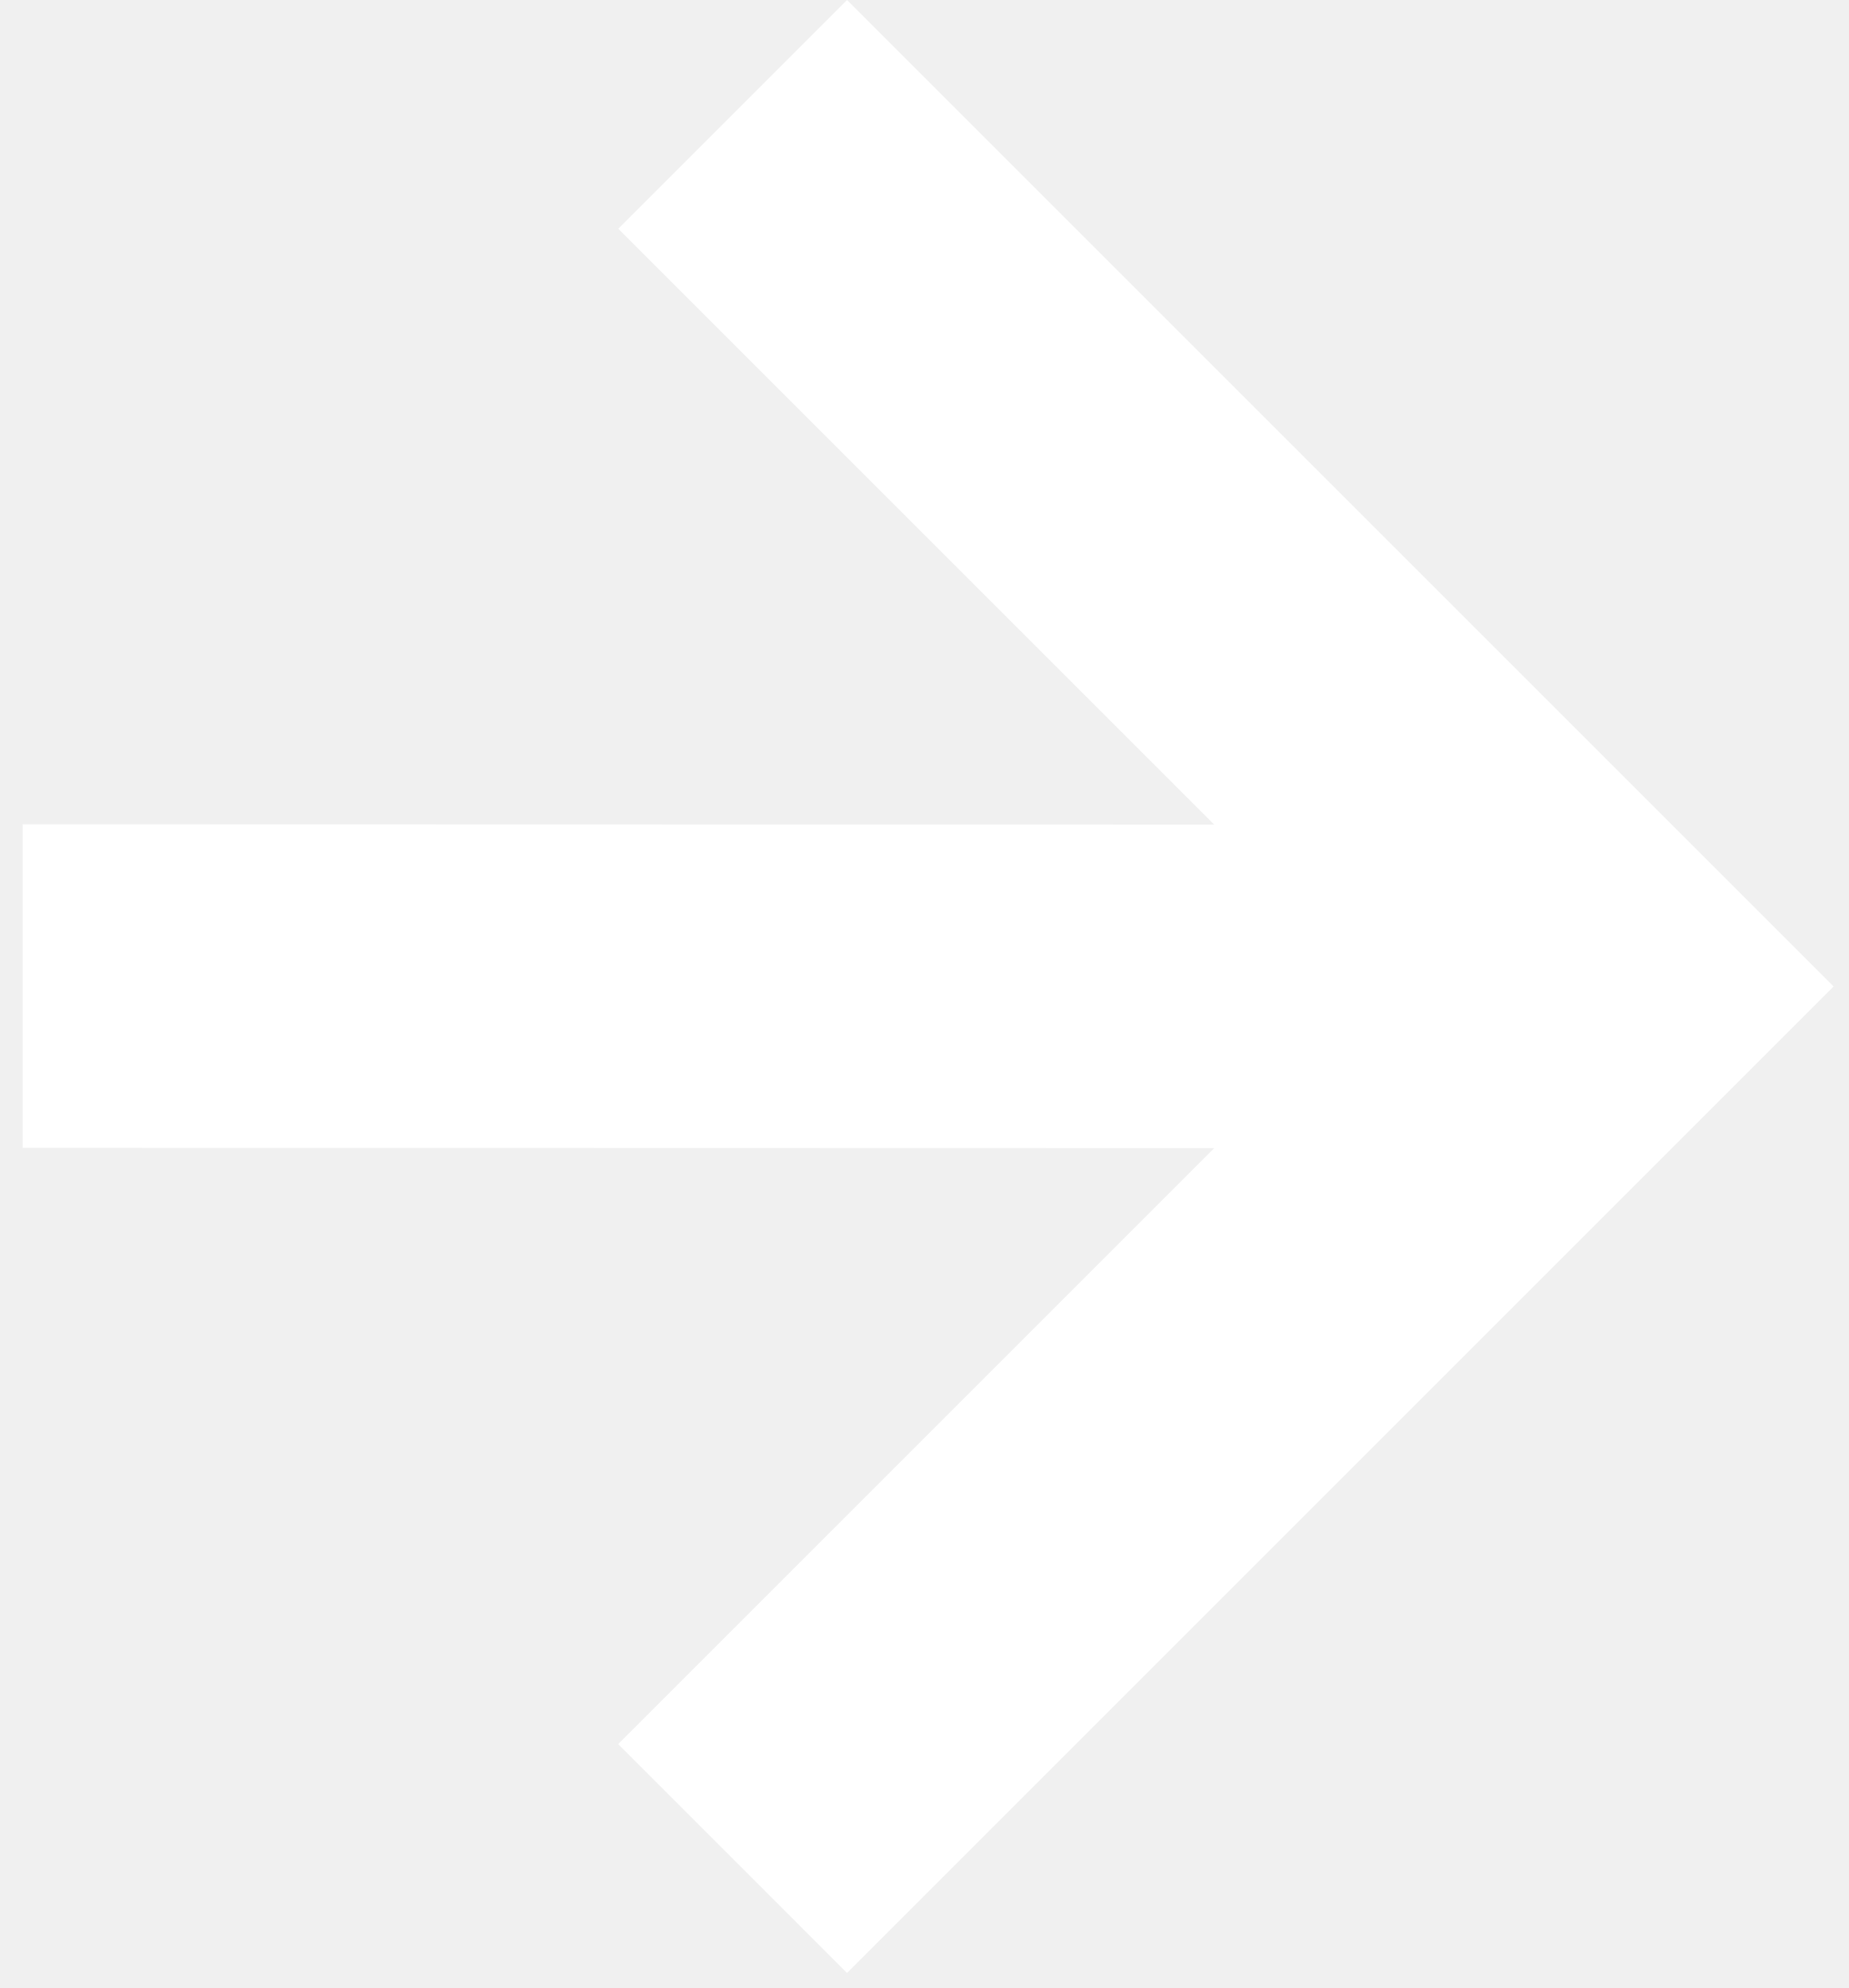
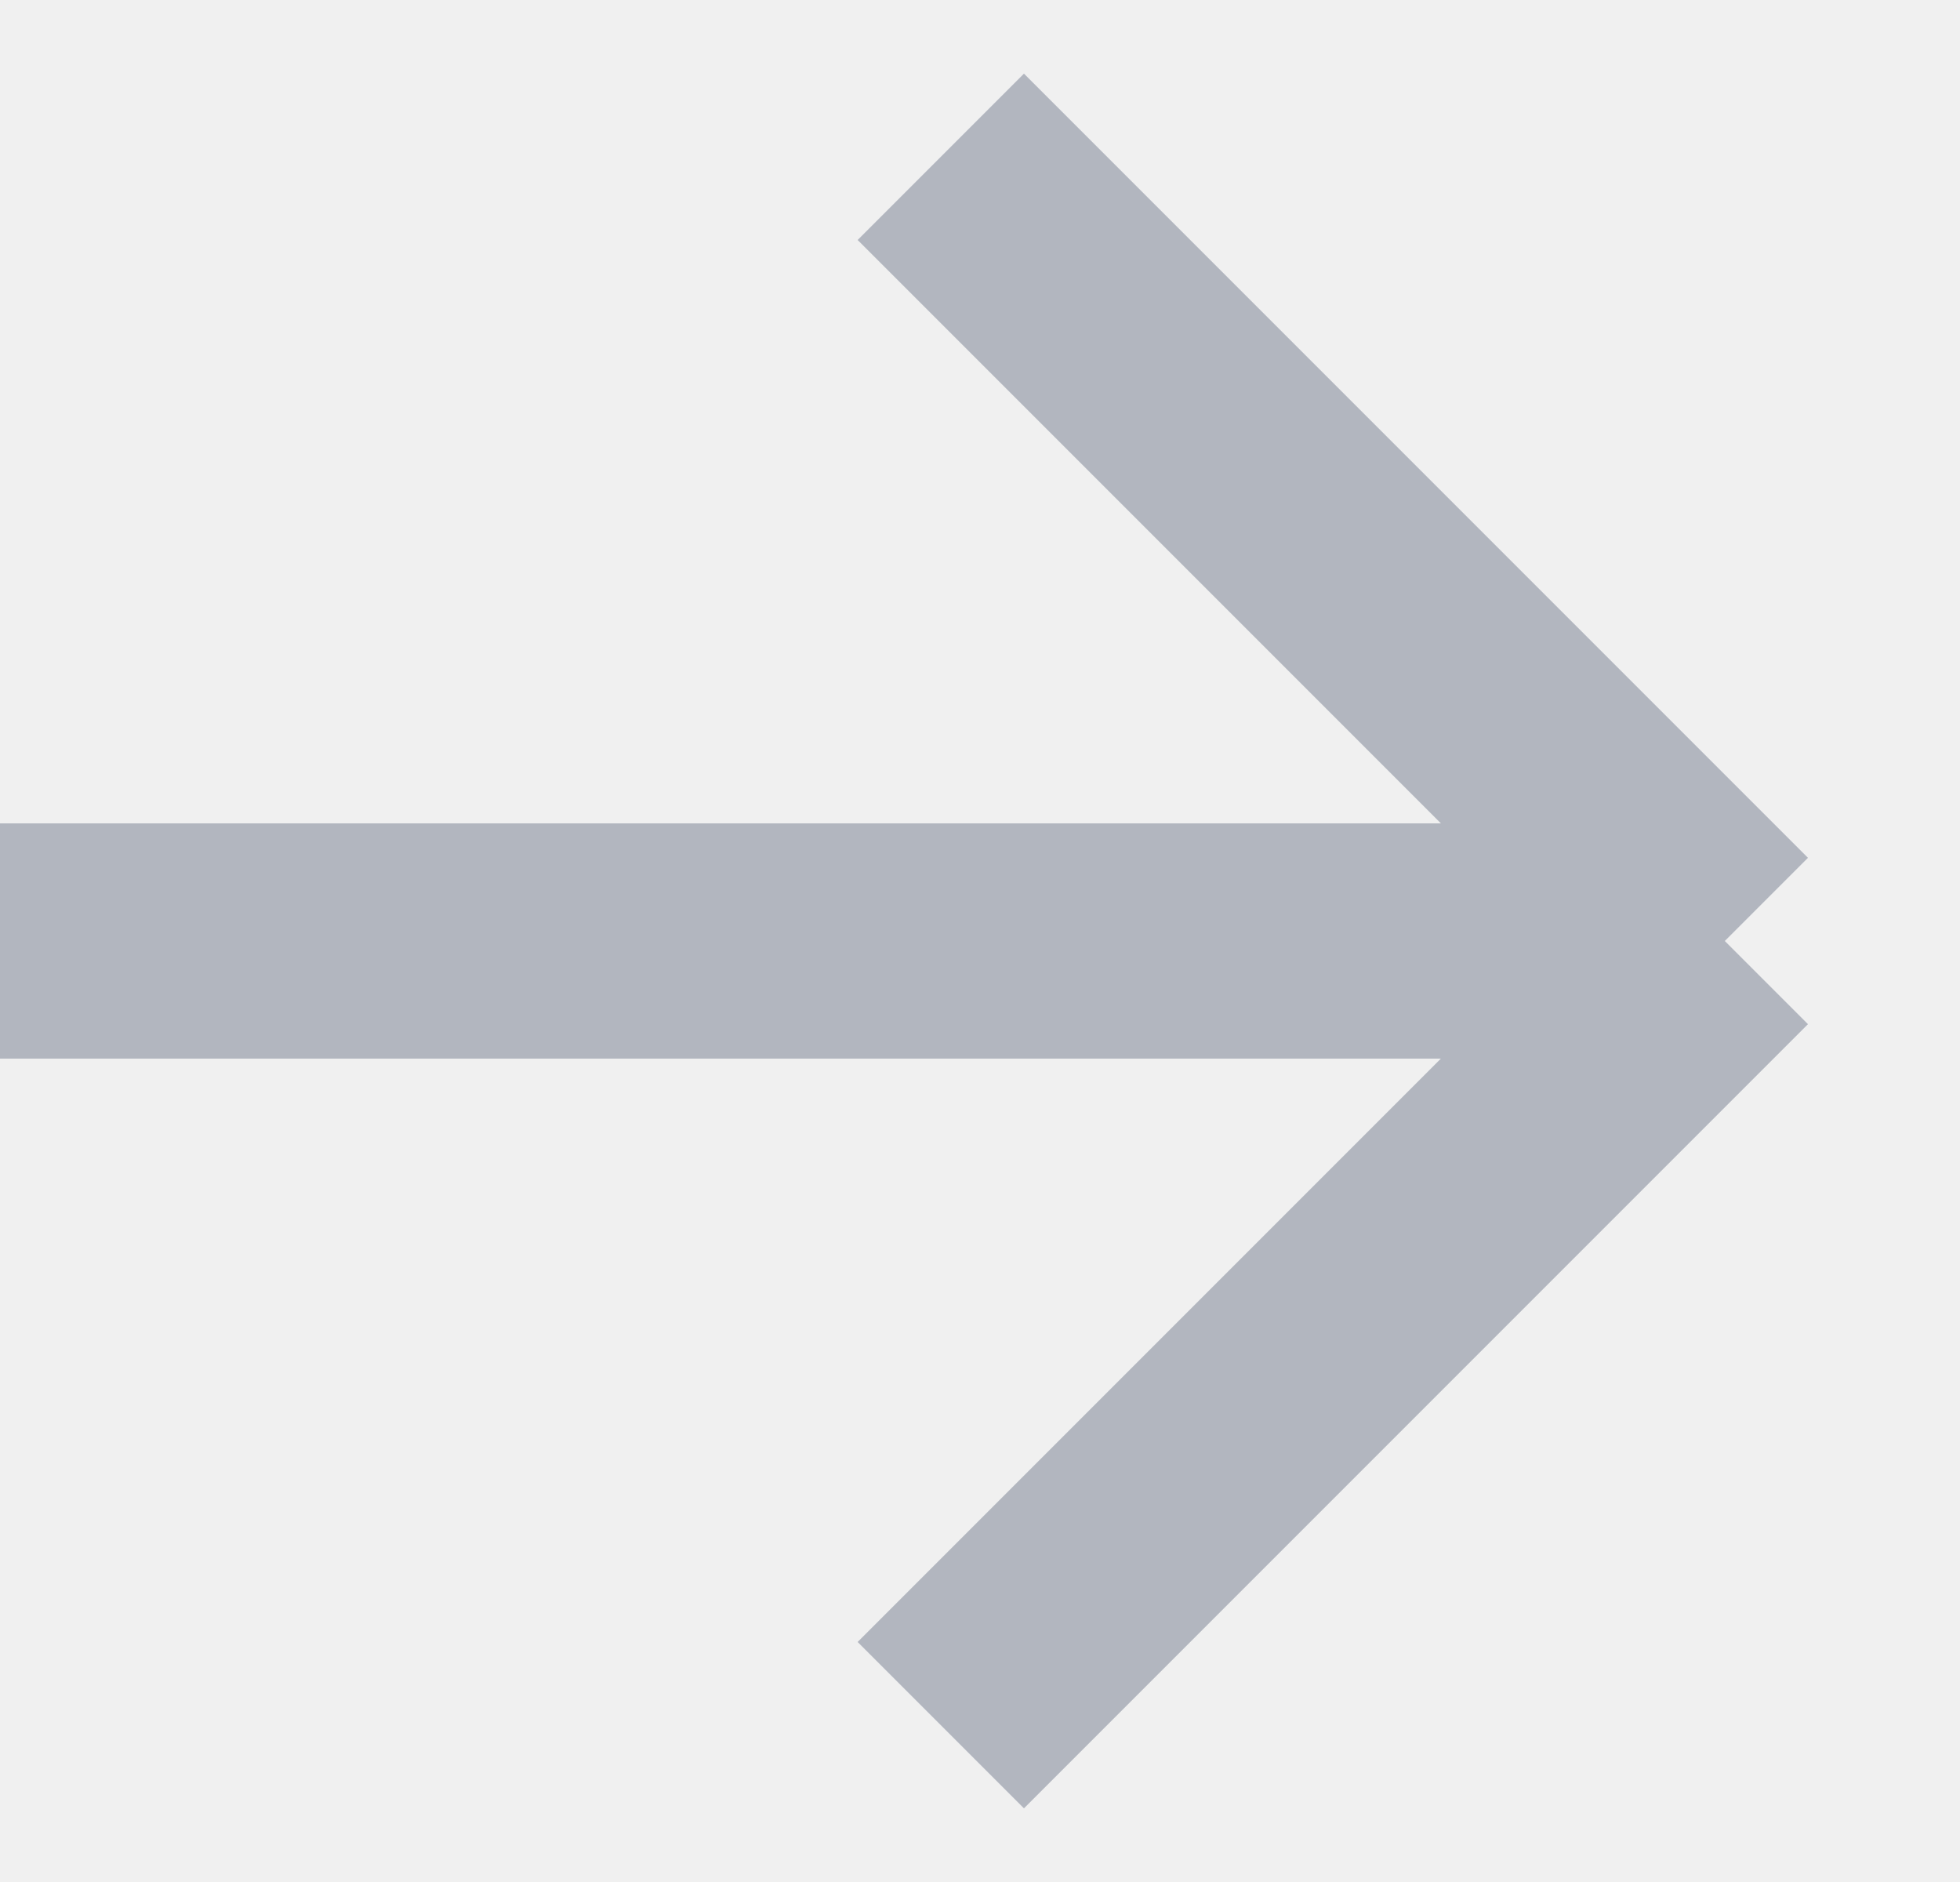
- <svg xmlns="http://www.w3.org/2000/svg" width="53" height="57" viewBox="0 0 53 57" fill="none">
-   <path d="M34.809 23.642L0.65 23.634L0.652 32.911L34.811 32.919L17.723 50.007L24.284 56.569L52.569 28.284L24.284 -9.17502e-05L17.726 6.559L34.809 23.642Z" fill="white" />
+ <svg xmlns="http://www.w3.org/2000/svg" width="25" height="24" viewBox="0 0 25 24" fill="none">
+   <path d="M1.74846e-06 12C1.74846e-06 12 13.409 12 22 12M22 12C18.095 15.905 12 22 12 22M22 12C18.095 8.095 12 2 12 2" stroke="#DFE4EF" stroke-width="3" />
+   <path d="M1.74846e-06 12C1.74846e-06 12 13.409 12 22 12M22 12C18.095 15.905 12 22 12 22M22 12C18.095 8.095 12 2 12 2" stroke="black" stroke-opacity="0.2" stroke-width="3" />
</svg>
